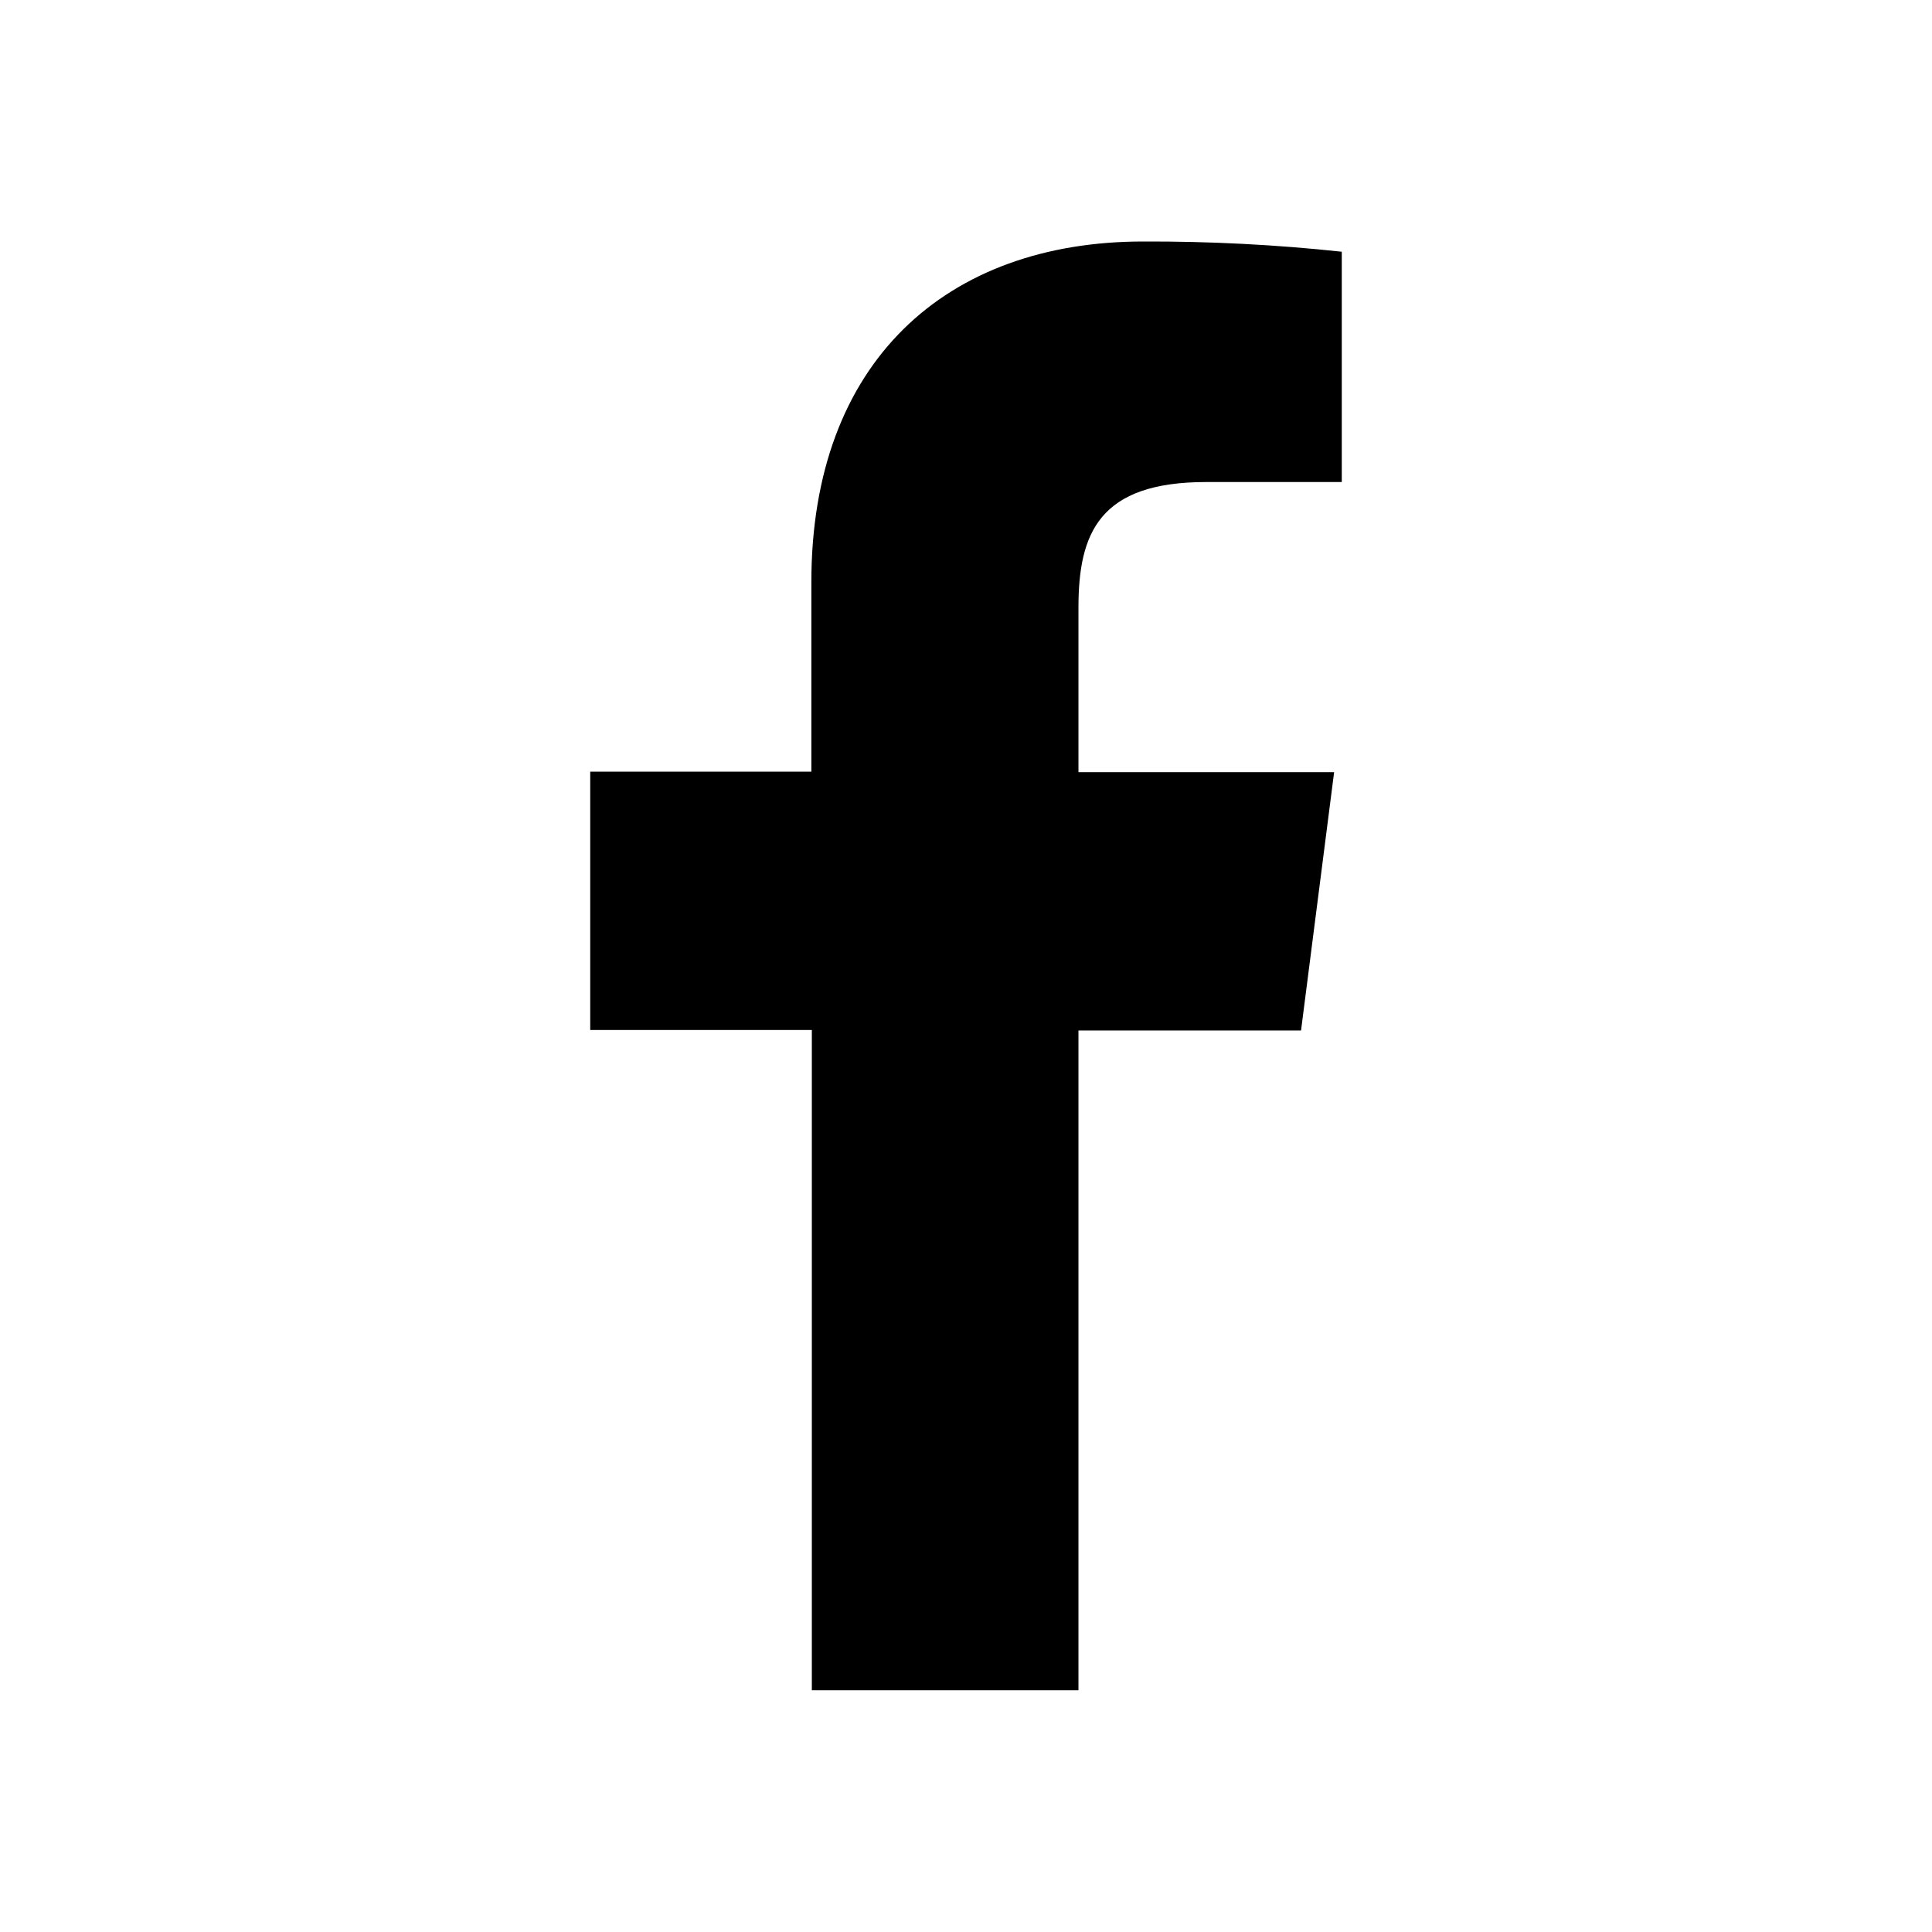
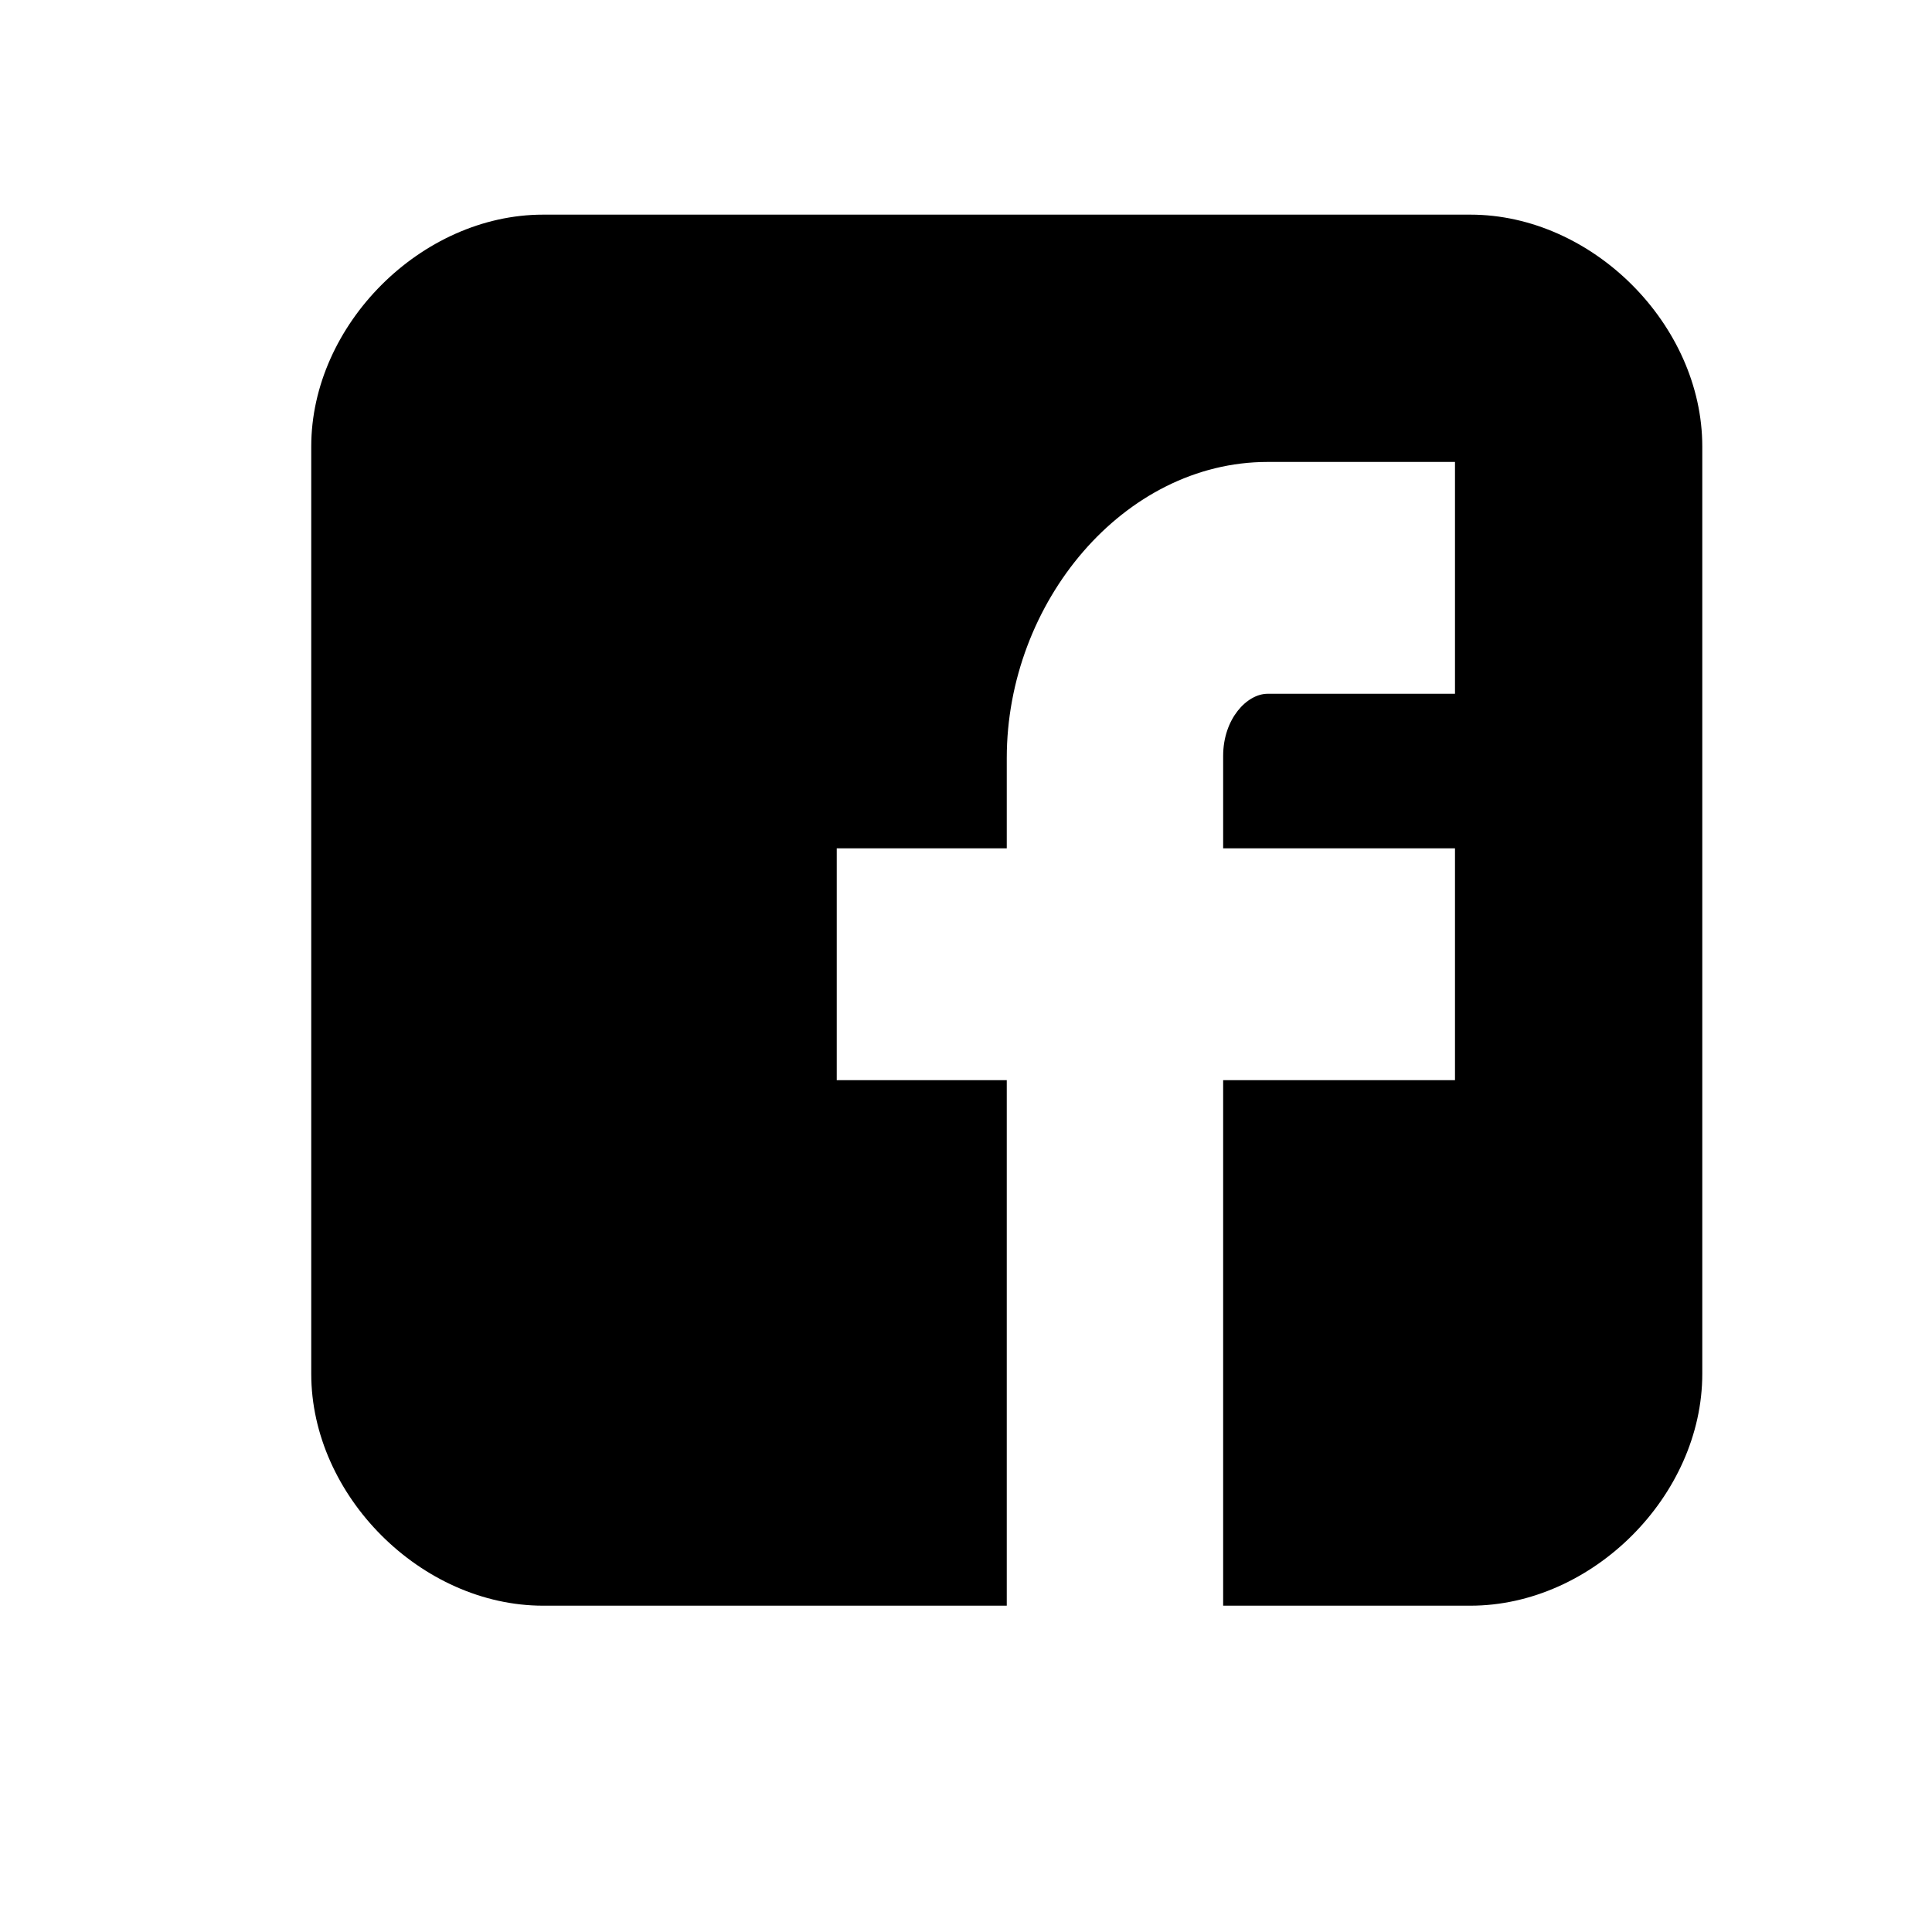
- <svg xmlns="http://www.w3.org/2000/svg" width="24" height="24" fill="none">
-   <path d="M13.397 20.997v-8.196h2.765l.411-3.209h-3.176V7.548c0-.926.258-1.56 1.587-1.56h1.684V3.127c-.82-.088-1.643-.13-2.467-.127-2.444 0-4.122 1.492-4.122 4.231v2.355H7.332v3.209h2.753v8.202h3.312z" fill="currentColor" />
+ <svg xmlns="http://www.w3.org/2000/svg" width="20" height="20">
+   <path d="M17.622 4.622c0-1.26-1.138-2.4-2.4-2.4h-9.6c-1.261 0-2.4 1.14-2.4 2.4v9.6c0 1.261 1.139 2.4 2.4 2.4h4.8v-5.44h-1.76v-2.4h1.76v-.935c0-1.612 1.211-3.065 2.7-3.065h1.94v2.4h-1.94c-.213 0-.46.258-.46.644v.956h2.4v2.4h-2.4v5.44h2.56c1.262 0 2.4-1.139 2.4-2.4v-9.6Z" fill="currentColor" fill-rule="evenodd" />
</svg>
